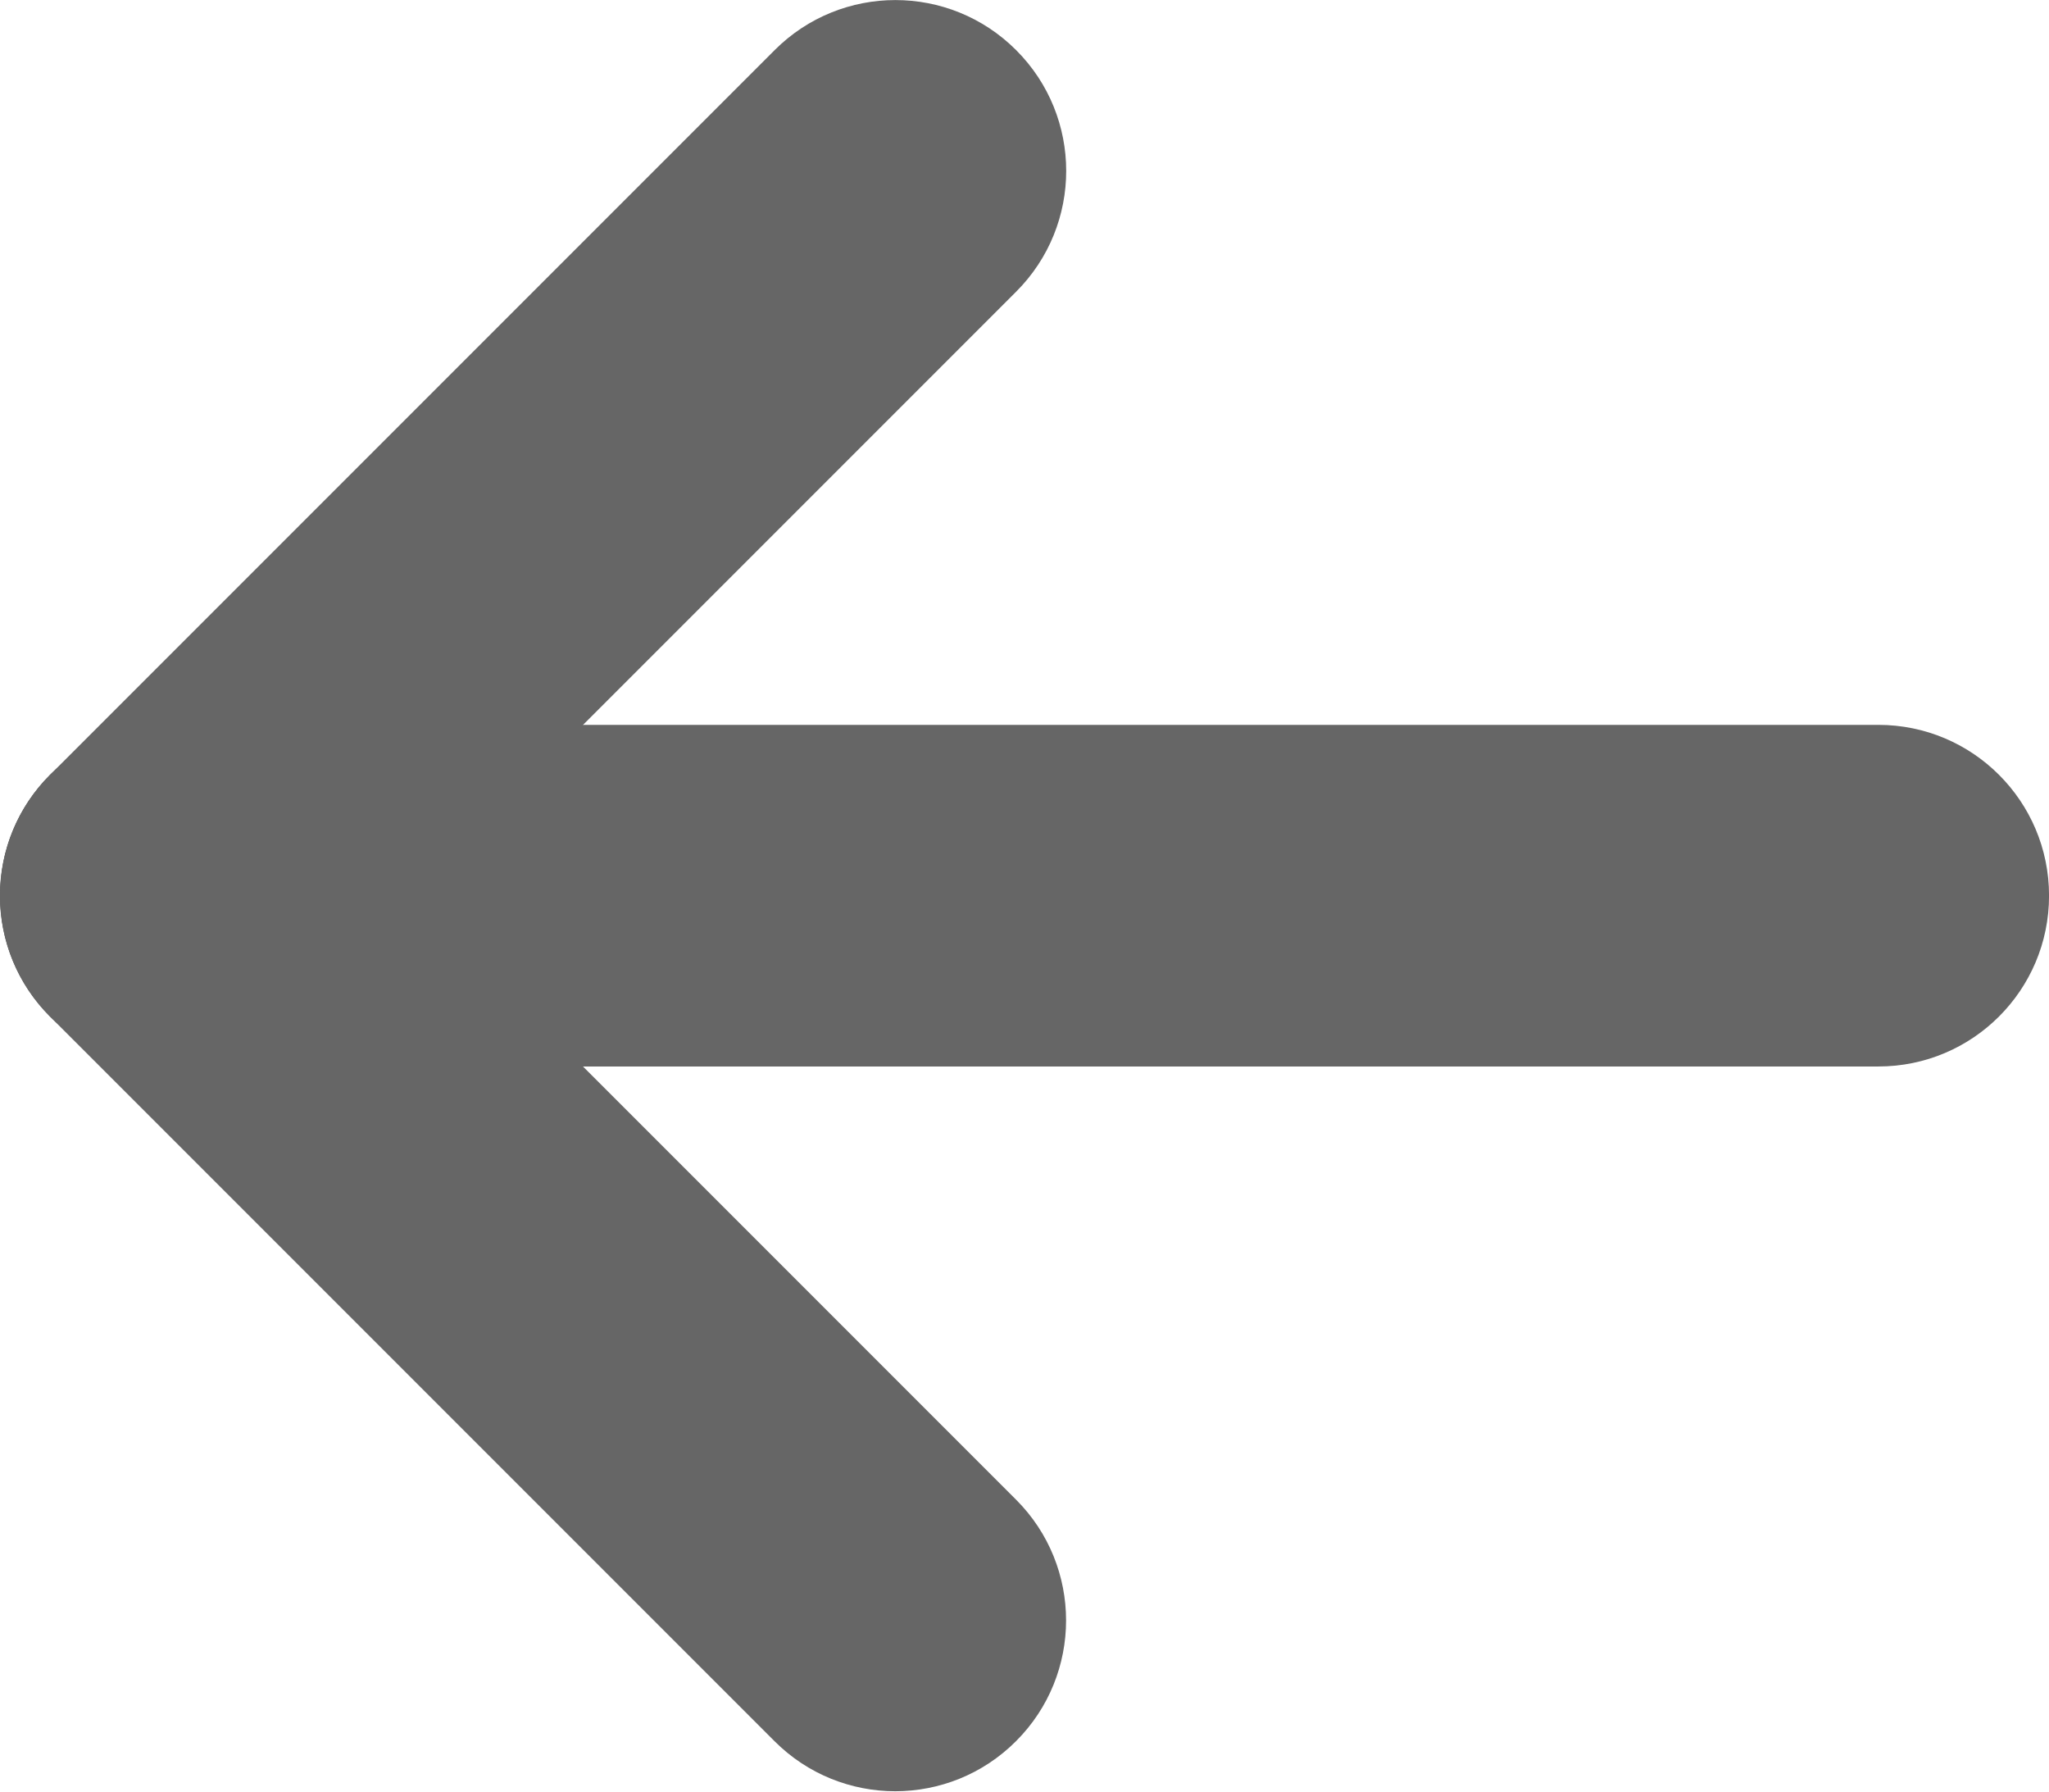
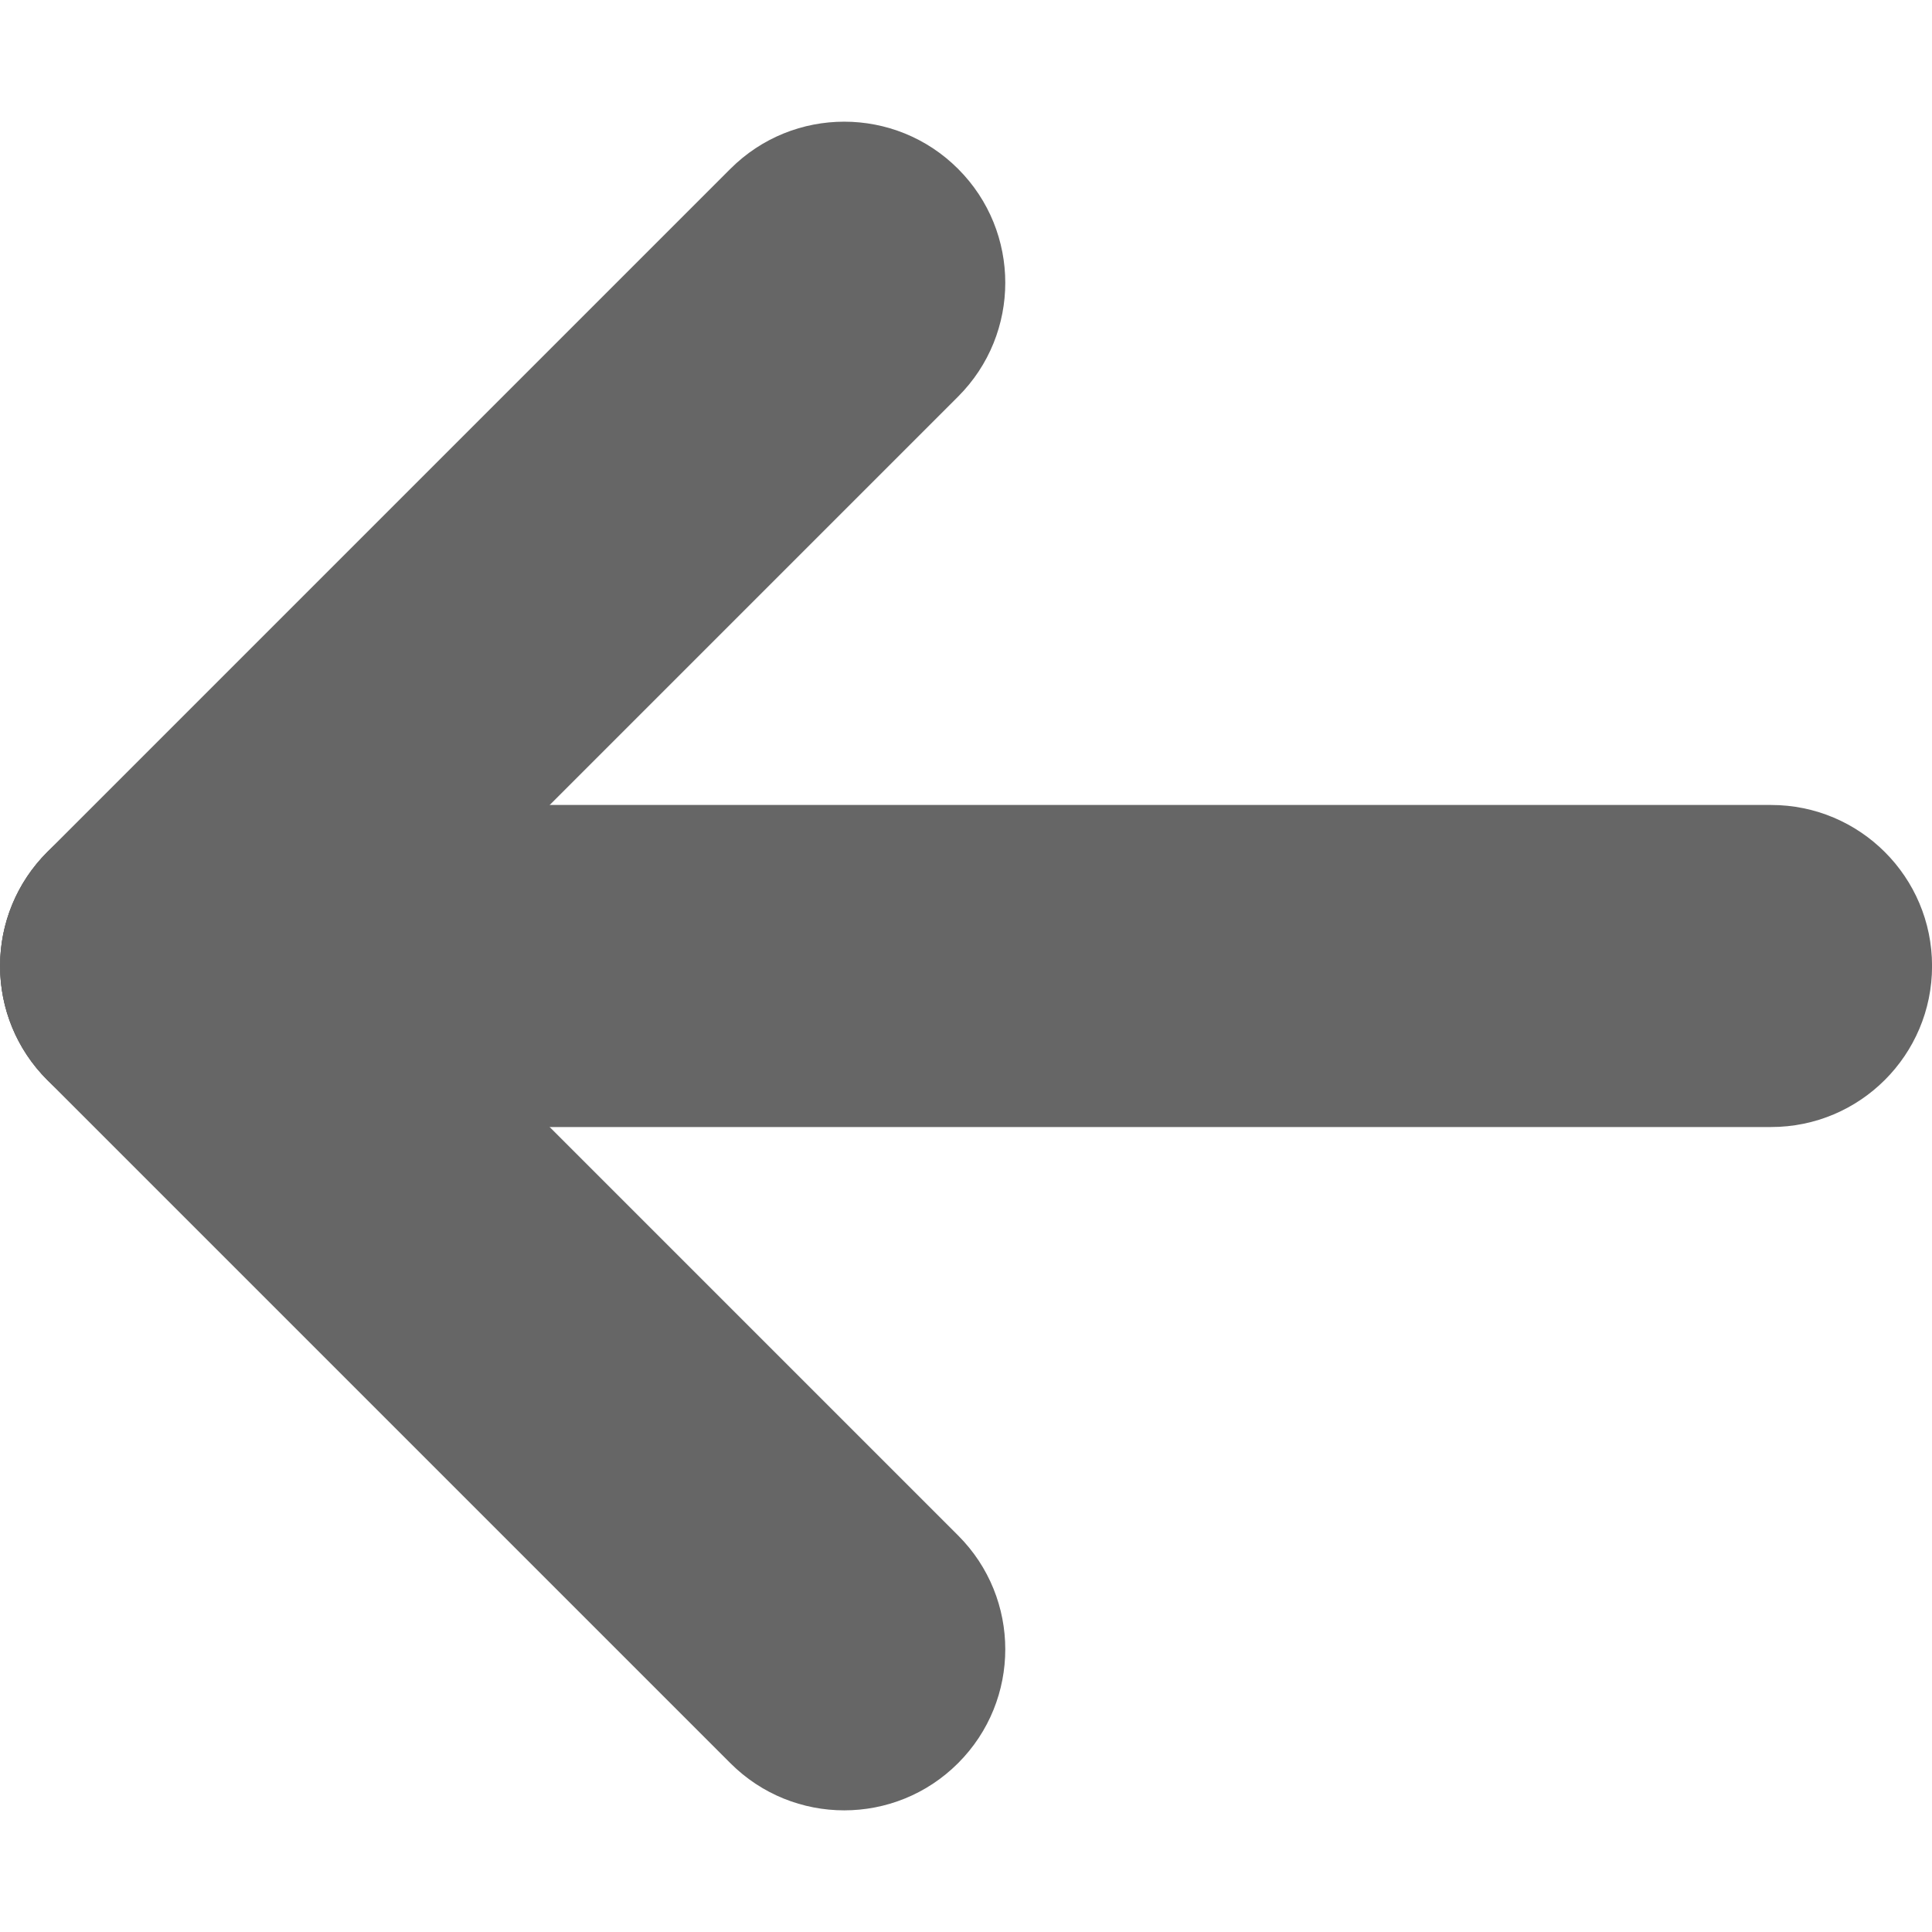
- <svg xmlns="http://www.w3.org/2000/svg" width="10.583mm" height="9.251mm" viewBox="0 0 10.583 9.251" version="1.1" id="svg390">
+ <svg xmlns="http://www.w3.org/2000/svg" width="48" height="48" viewBox="0 0 12.7 12.7" version="1.1" id="svg390">
  <defs id="defs384" />
  <g id="layer1" transform="translate(-37.04167,-109.5235)">
-     <g id="g4017" transform="matrix(0.9192748,0,0,0.9192748,27.14344,-15.73333)">
-       <rect style="fill:#666666;fill-opacity:1;stroke:none;stroke-width:0;stroke-miterlimit:4;stroke-dasharray:none;stroke-opacity:0" id="rect3995" width="11.513" height="1.919" x="10.767" y="140.328" rx="0.959" ry="0.959" />
-       <rect style="fill:#666666;fill-opacity:1;stroke:none;stroke-width:0;stroke-miterlimit:4;stroke-dasharray:none;stroke-opacity:0" id="rect4005" width="7.675" height="1.919" x="107.239" y="90.654" rx="0.959" ry="0.959" transform="rotate(45)" />
-       <rect style="fill:#666666;fill-opacity:1;stroke:none;stroke-width:0;stroke-miterlimit:4;stroke-dasharray:none;stroke-opacity:0" id="rect4012" width="7.675" height="1.919" x="-92.571" y="-109.157" rx="0.959" ry="0.959" transform="matrix(0.7071068,-0.7071068,-0.7071068,-0.7071068,0,0)" />
-     </g>
+     <rect style="fill:#666666;fill-opacity:1;stroke:none;stroke-width:0;stroke-miterlimit:4;stroke-dasharray:none;stroke-opacity:0" id="rect3995" width="12.7" height="2.117" x="37.042" y="114.815" rx="1.058" ry="1.058" />
+     <rect style="fill:#666666;fill-opacity:1;stroke:none;stroke-width:0;stroke-miterlimit:4;stroke-dasharray:none;stroke-opacity:0" id="rect4005" width="8.467" height="2.117" x="107.819" y="53.936" rx="1.058" ry="1.058" transform="rotate(45)" />
+     <rect style="fill:#666666;fill-opacity:1;stroke:none;stroke-width:0;stroke-miterlimit:4;stroke-dasharray:none;stroke-opacity:0" id="rect4012" width="8.467" height="2.117" x="-56.051" y="-109.934" rx="1.058" ry="1.058" transform="matrix(0.7071068,-0.7071068,-0.7071068,-0.7071068,0,0)" />
  </g>
</svg>
